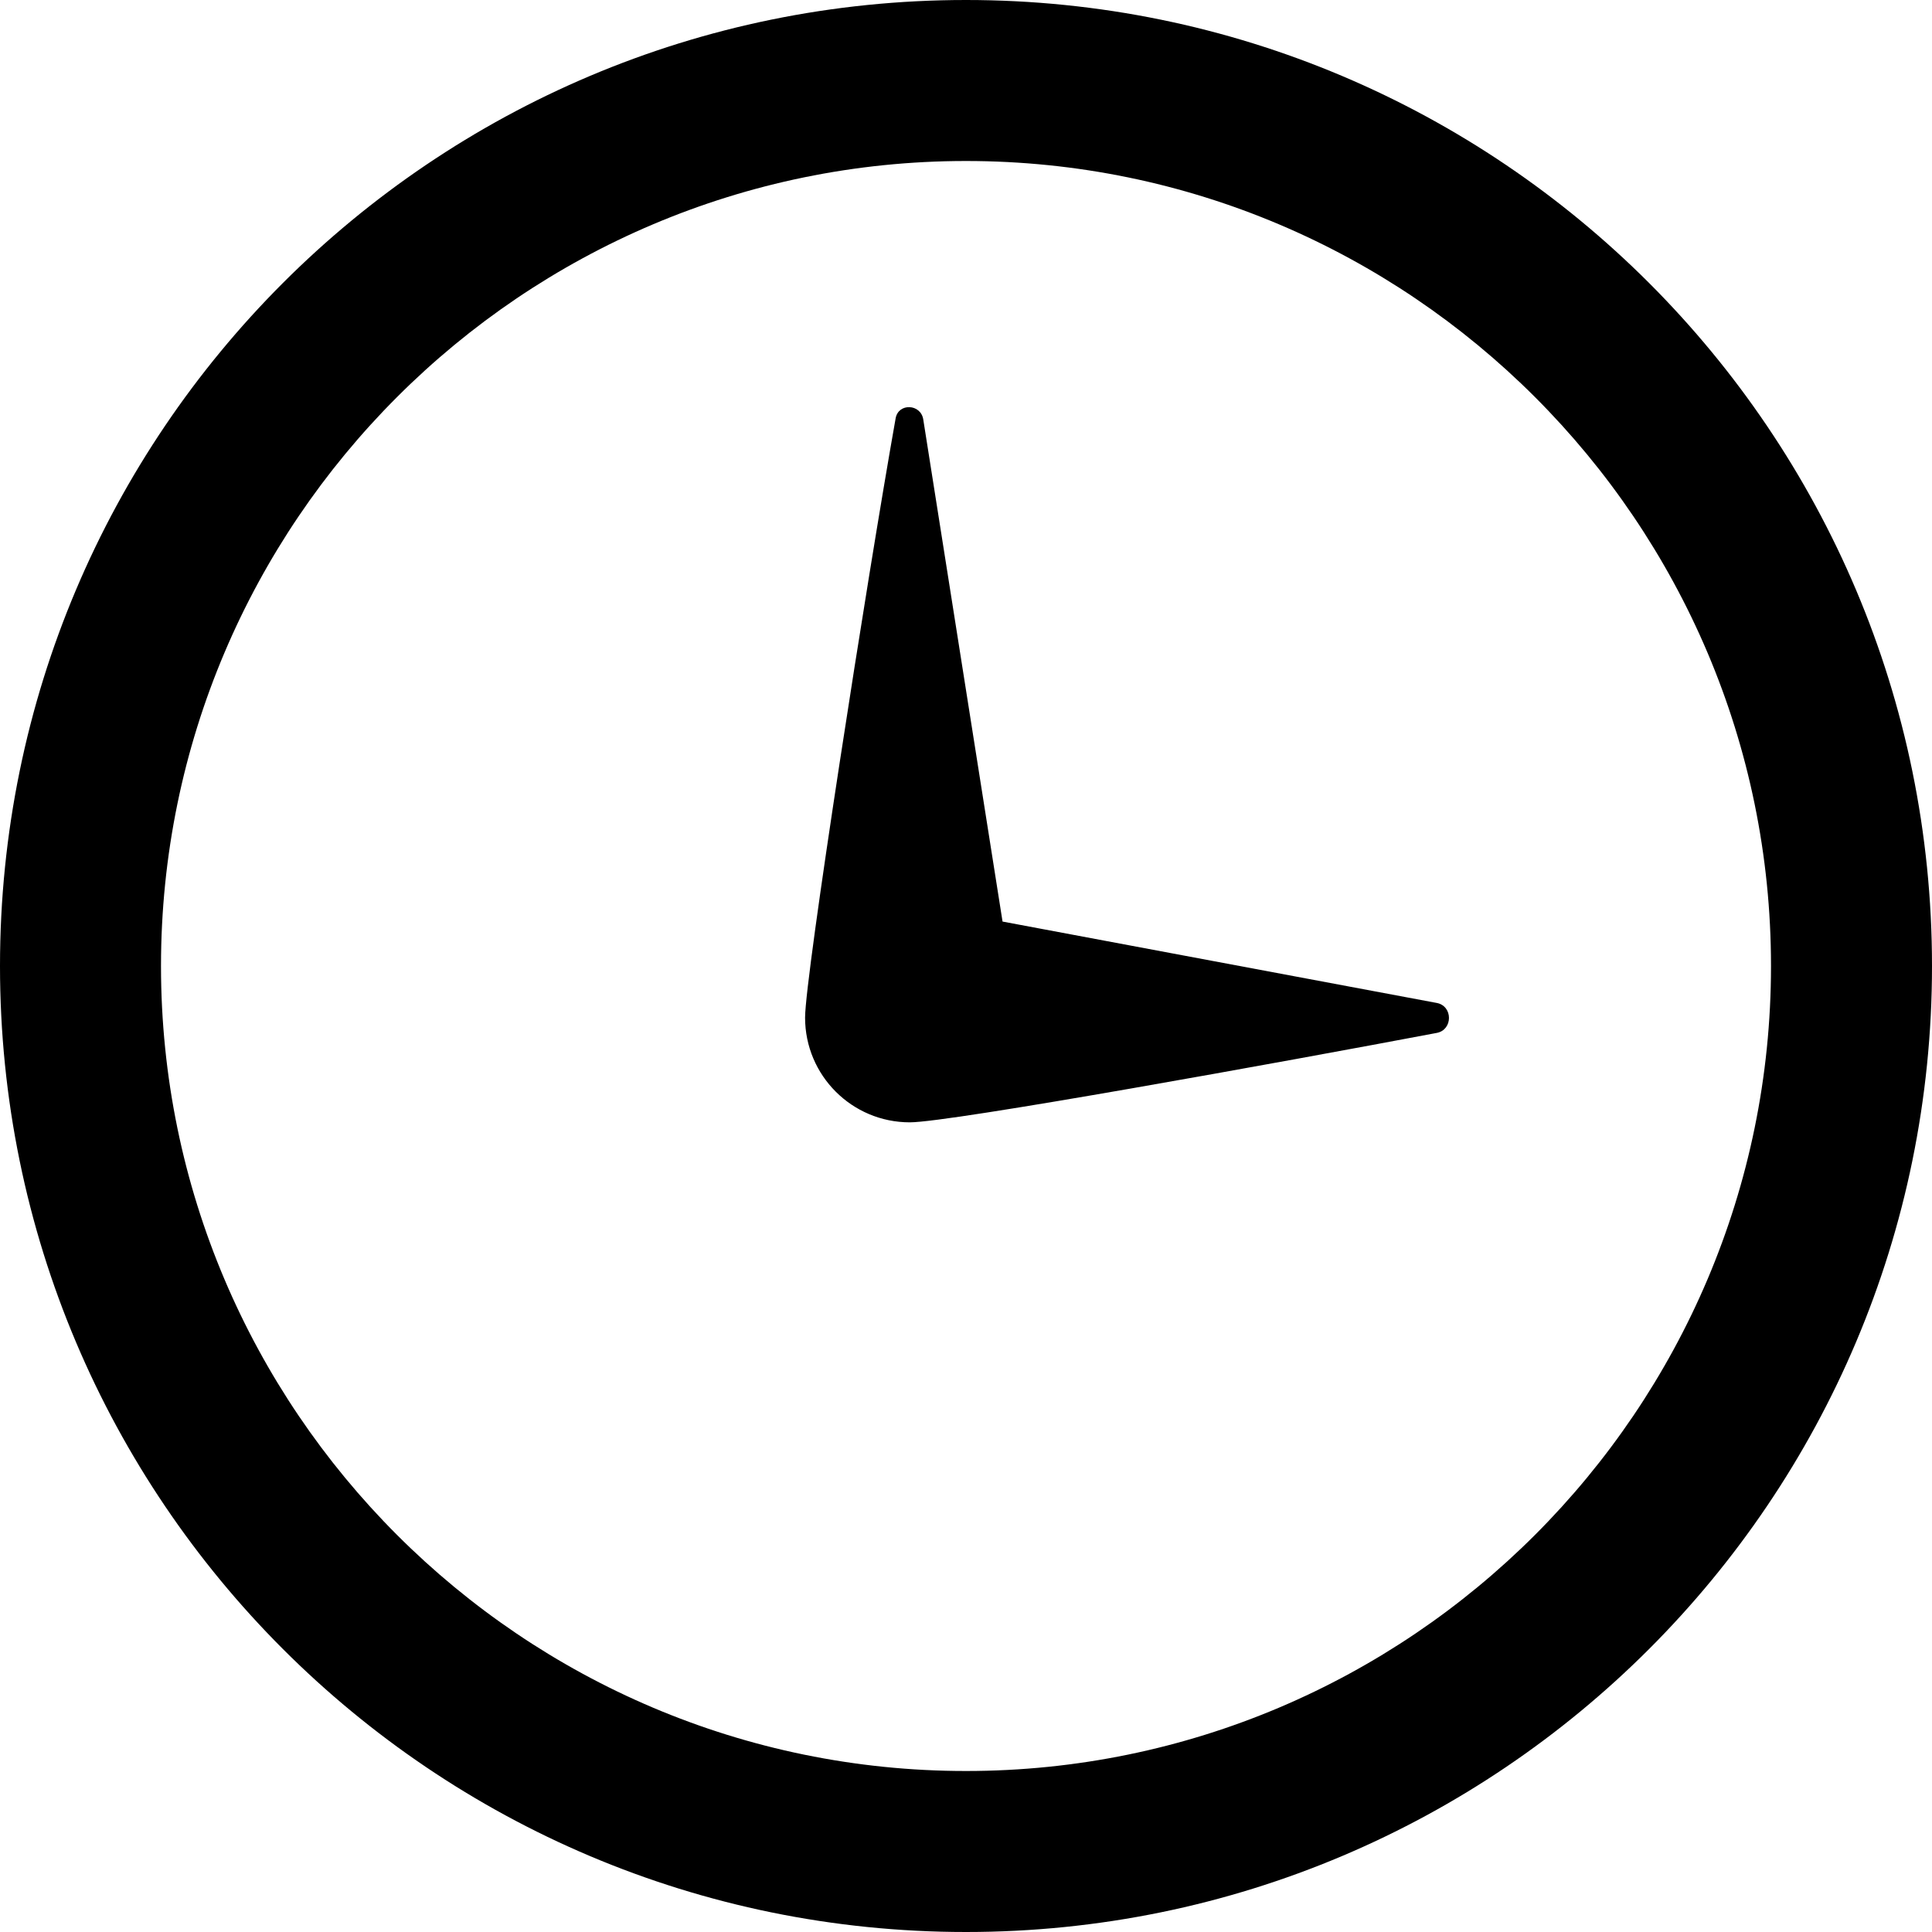
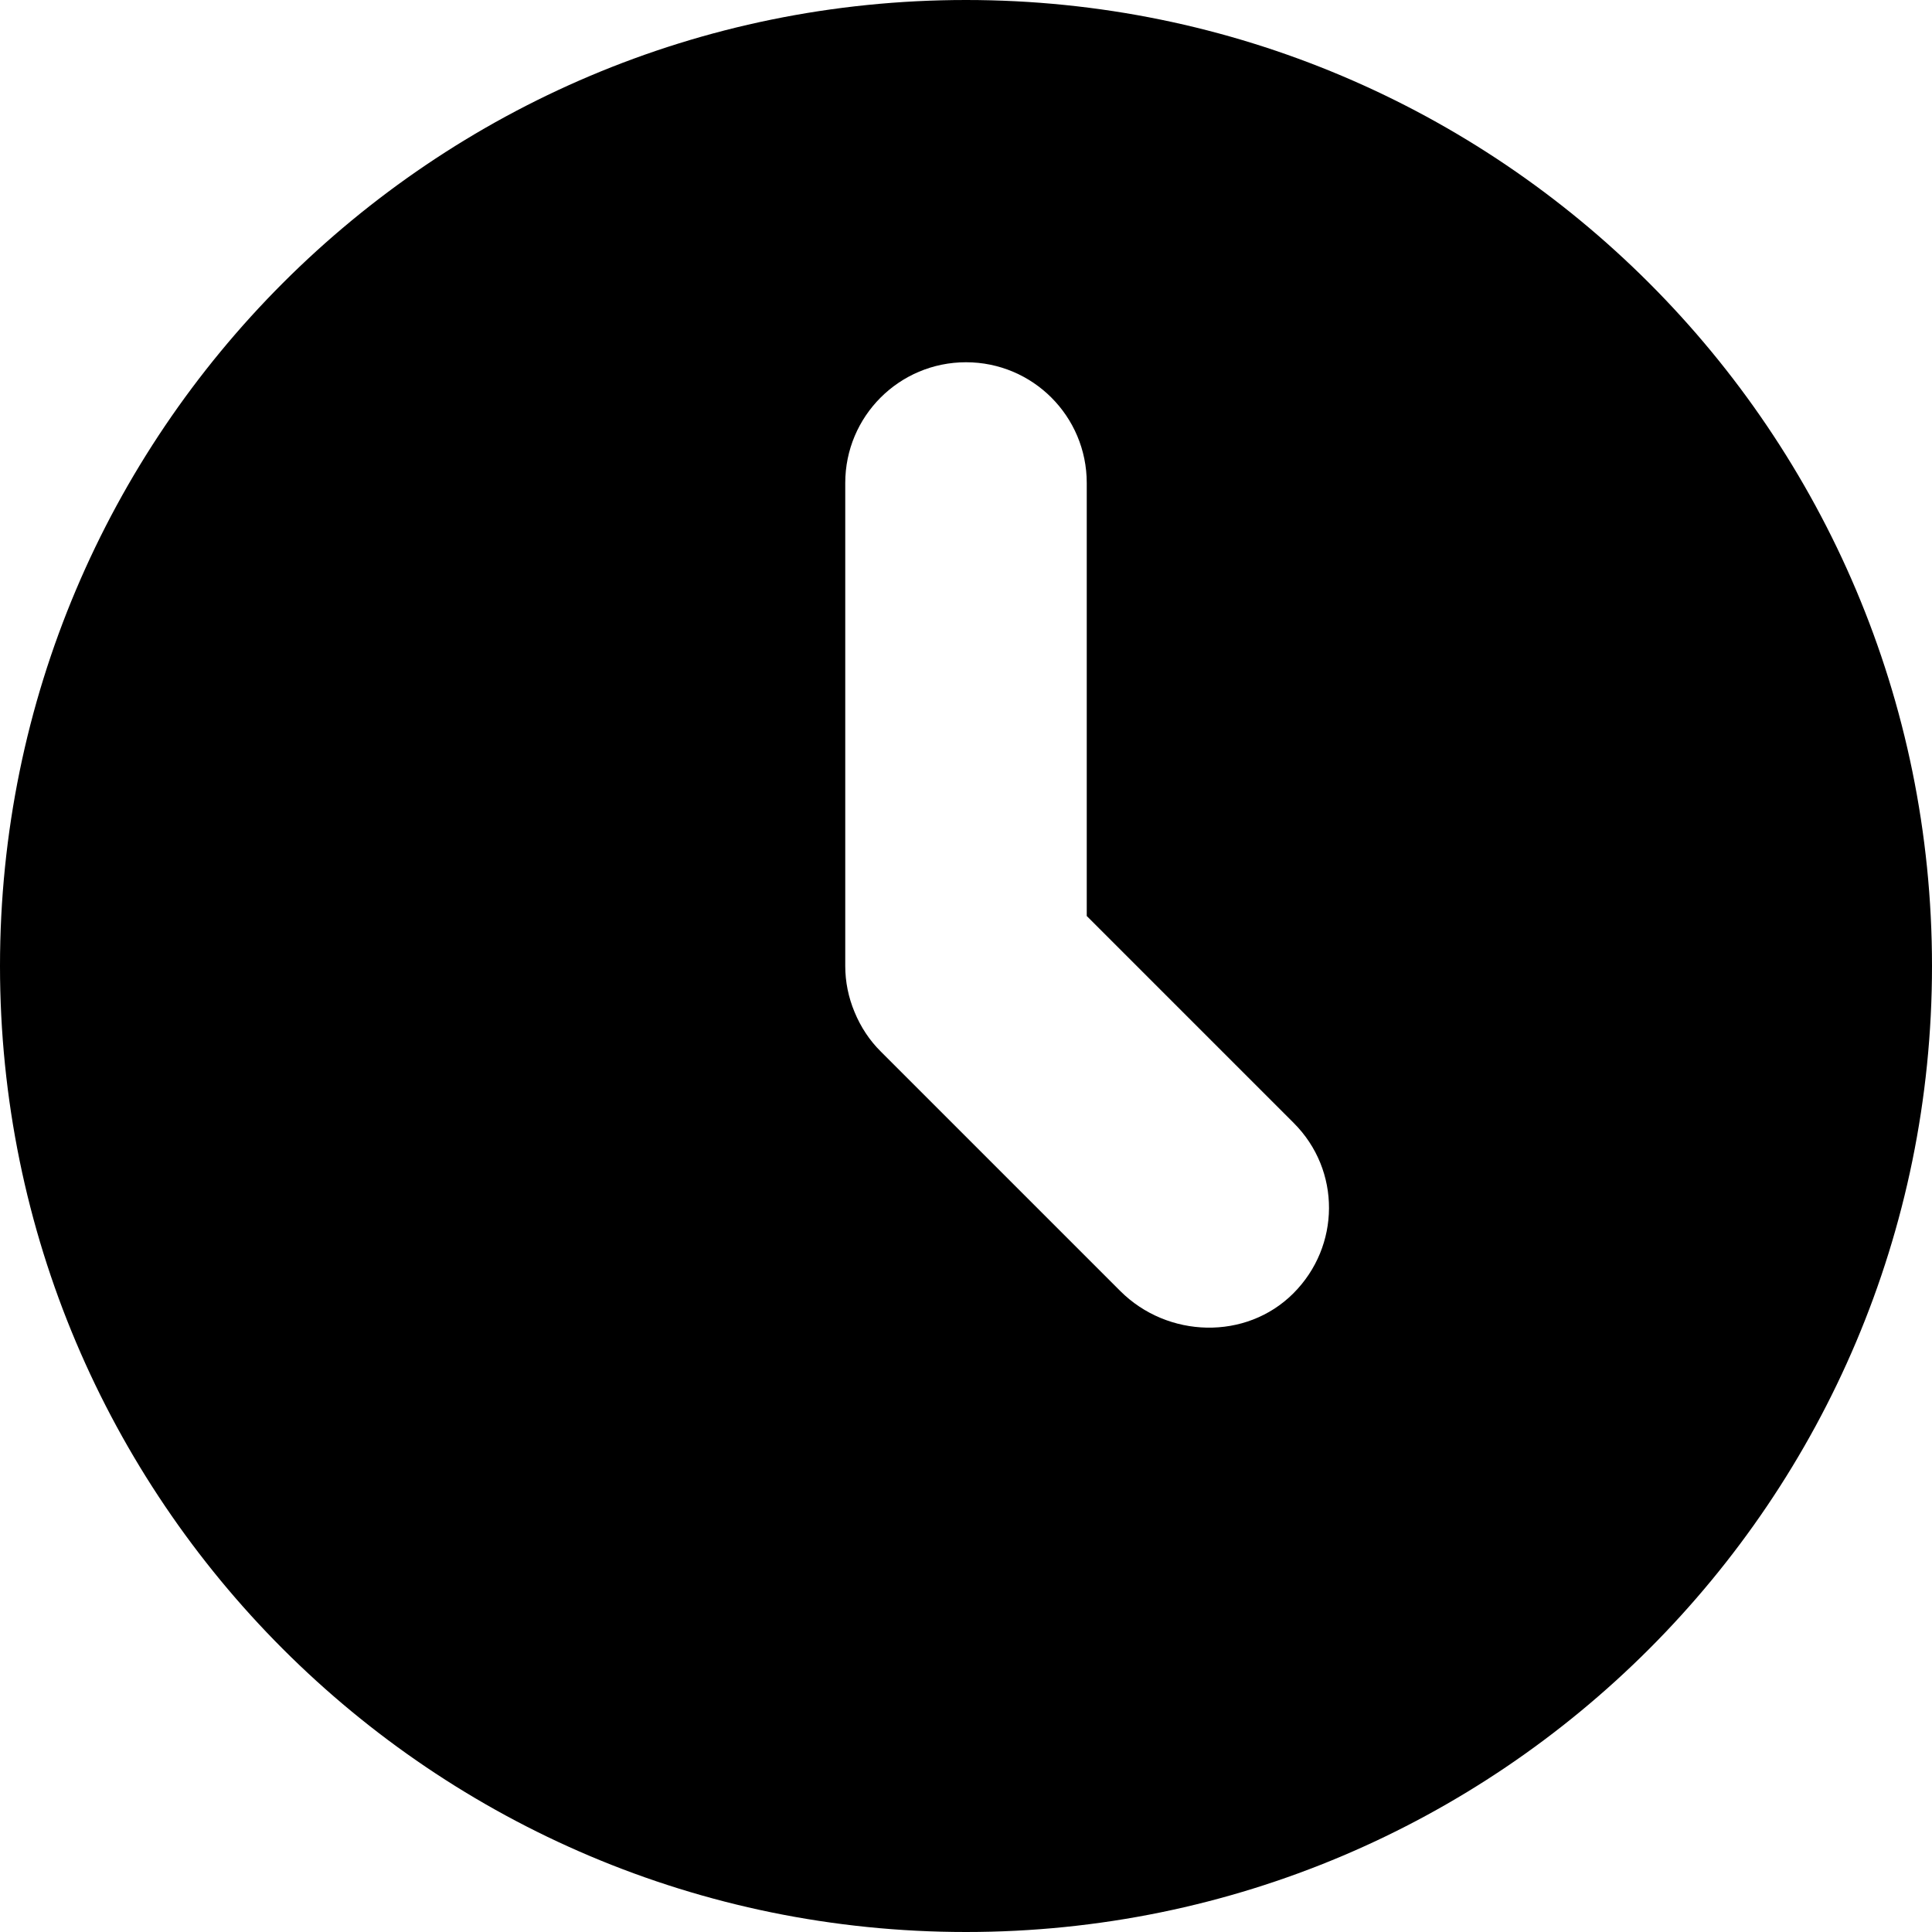
- <svg xmlns="http://www.w3.org/2000/svg" width="24" height="24" viewBox="0 0 24 24" version="1.1" id="svg4" sodipodiDocname="iconmonstr-time-3.svg" inkscapeVersion="1.1 (c68e22c387, 2021-05-23)" xmlnsInkscape="http://www.inkscape.org/namespaces/inkscape" xmlnsSodipodi="http://sodipodi.sourceforge.net/DTD/sodipodi-0.dtd" xmlnsSvg="http://www.w3.org/2000/svg">
-   <defs id="defs8" />
-   <sodipodiNamedview id="namedview6" pagecolor="#ffffff" bordercolor="#666666" borderopacity="1.0" inkscapePageshadow="2" inkscapePageopacity="0.0" inkscapePagecheckerboard="0" showgrid="false" inkscapeZoom="28.417" inkscapeCx="12" inkscapeCy="12" inkscapeWindow-width="1856" inkscapeWindow-height="1050" inkscapeWindow-x="0" inkscapeWindow-y="0" inkscapeWindow-maximized="1" inkscapeCurrent-layer="svg4" />
-   <path style="color:#000000;fill:#000000;-inkscape-stroke:none" d="M 12,2 C 17.514,2 22,6.486 22,12 22,17.514 17.514,22 12,22 6.486,22 2,17.514 2,12 2,6.486 6.486,2 12,2 Z M 12,0 C 5.373,0 0,5.373 0,12 0,18.627 5.373,24 12,24 18.627,24 24,18.627 24,12 24,5.373 18.627,0 12,0 Z m 5.848,12.459 c 0.202,0.038 0.202,0.333 0.001,0.372 -1.907,0.361 -6.045,1.111 -6.547,1.111 -0.719,0 -1.301,-0.582 -1.301,-1.301 0,-0.512 0.77,-5.447 1.125,-7.445 0.034,-0.192 0.312,-0.181 0.343,0.014 l 0.985,6.238 z" id="path2" />
+ <svg xmlns="http://www.w3.org/2000/svg" width="800px" height="800px" enable-background="new 0 0 64 64" version="1.0" viewBox="0 0 64 64" xml:space="preserve">
+   <path d="M32,0C14.328,0,0,14.328,0,32s14.328,32,32,32s32-14.328,32-32S49.672,0,32,0z M42.844,42.844  c-1.566,1.566-4.168,1.488-5.734-0.078l-7.934-7.934c-0.371-0.367-0.664-0.812-0.867-1.305C28.105,33.039,28,32.523,28,32V16  c0-2.211,1.789-4,4-4s4,1.789,4,4v14.344l6.859,6.859C44.426,38.77,44.406,41.281,42.844,42.844z" />
</svg>
